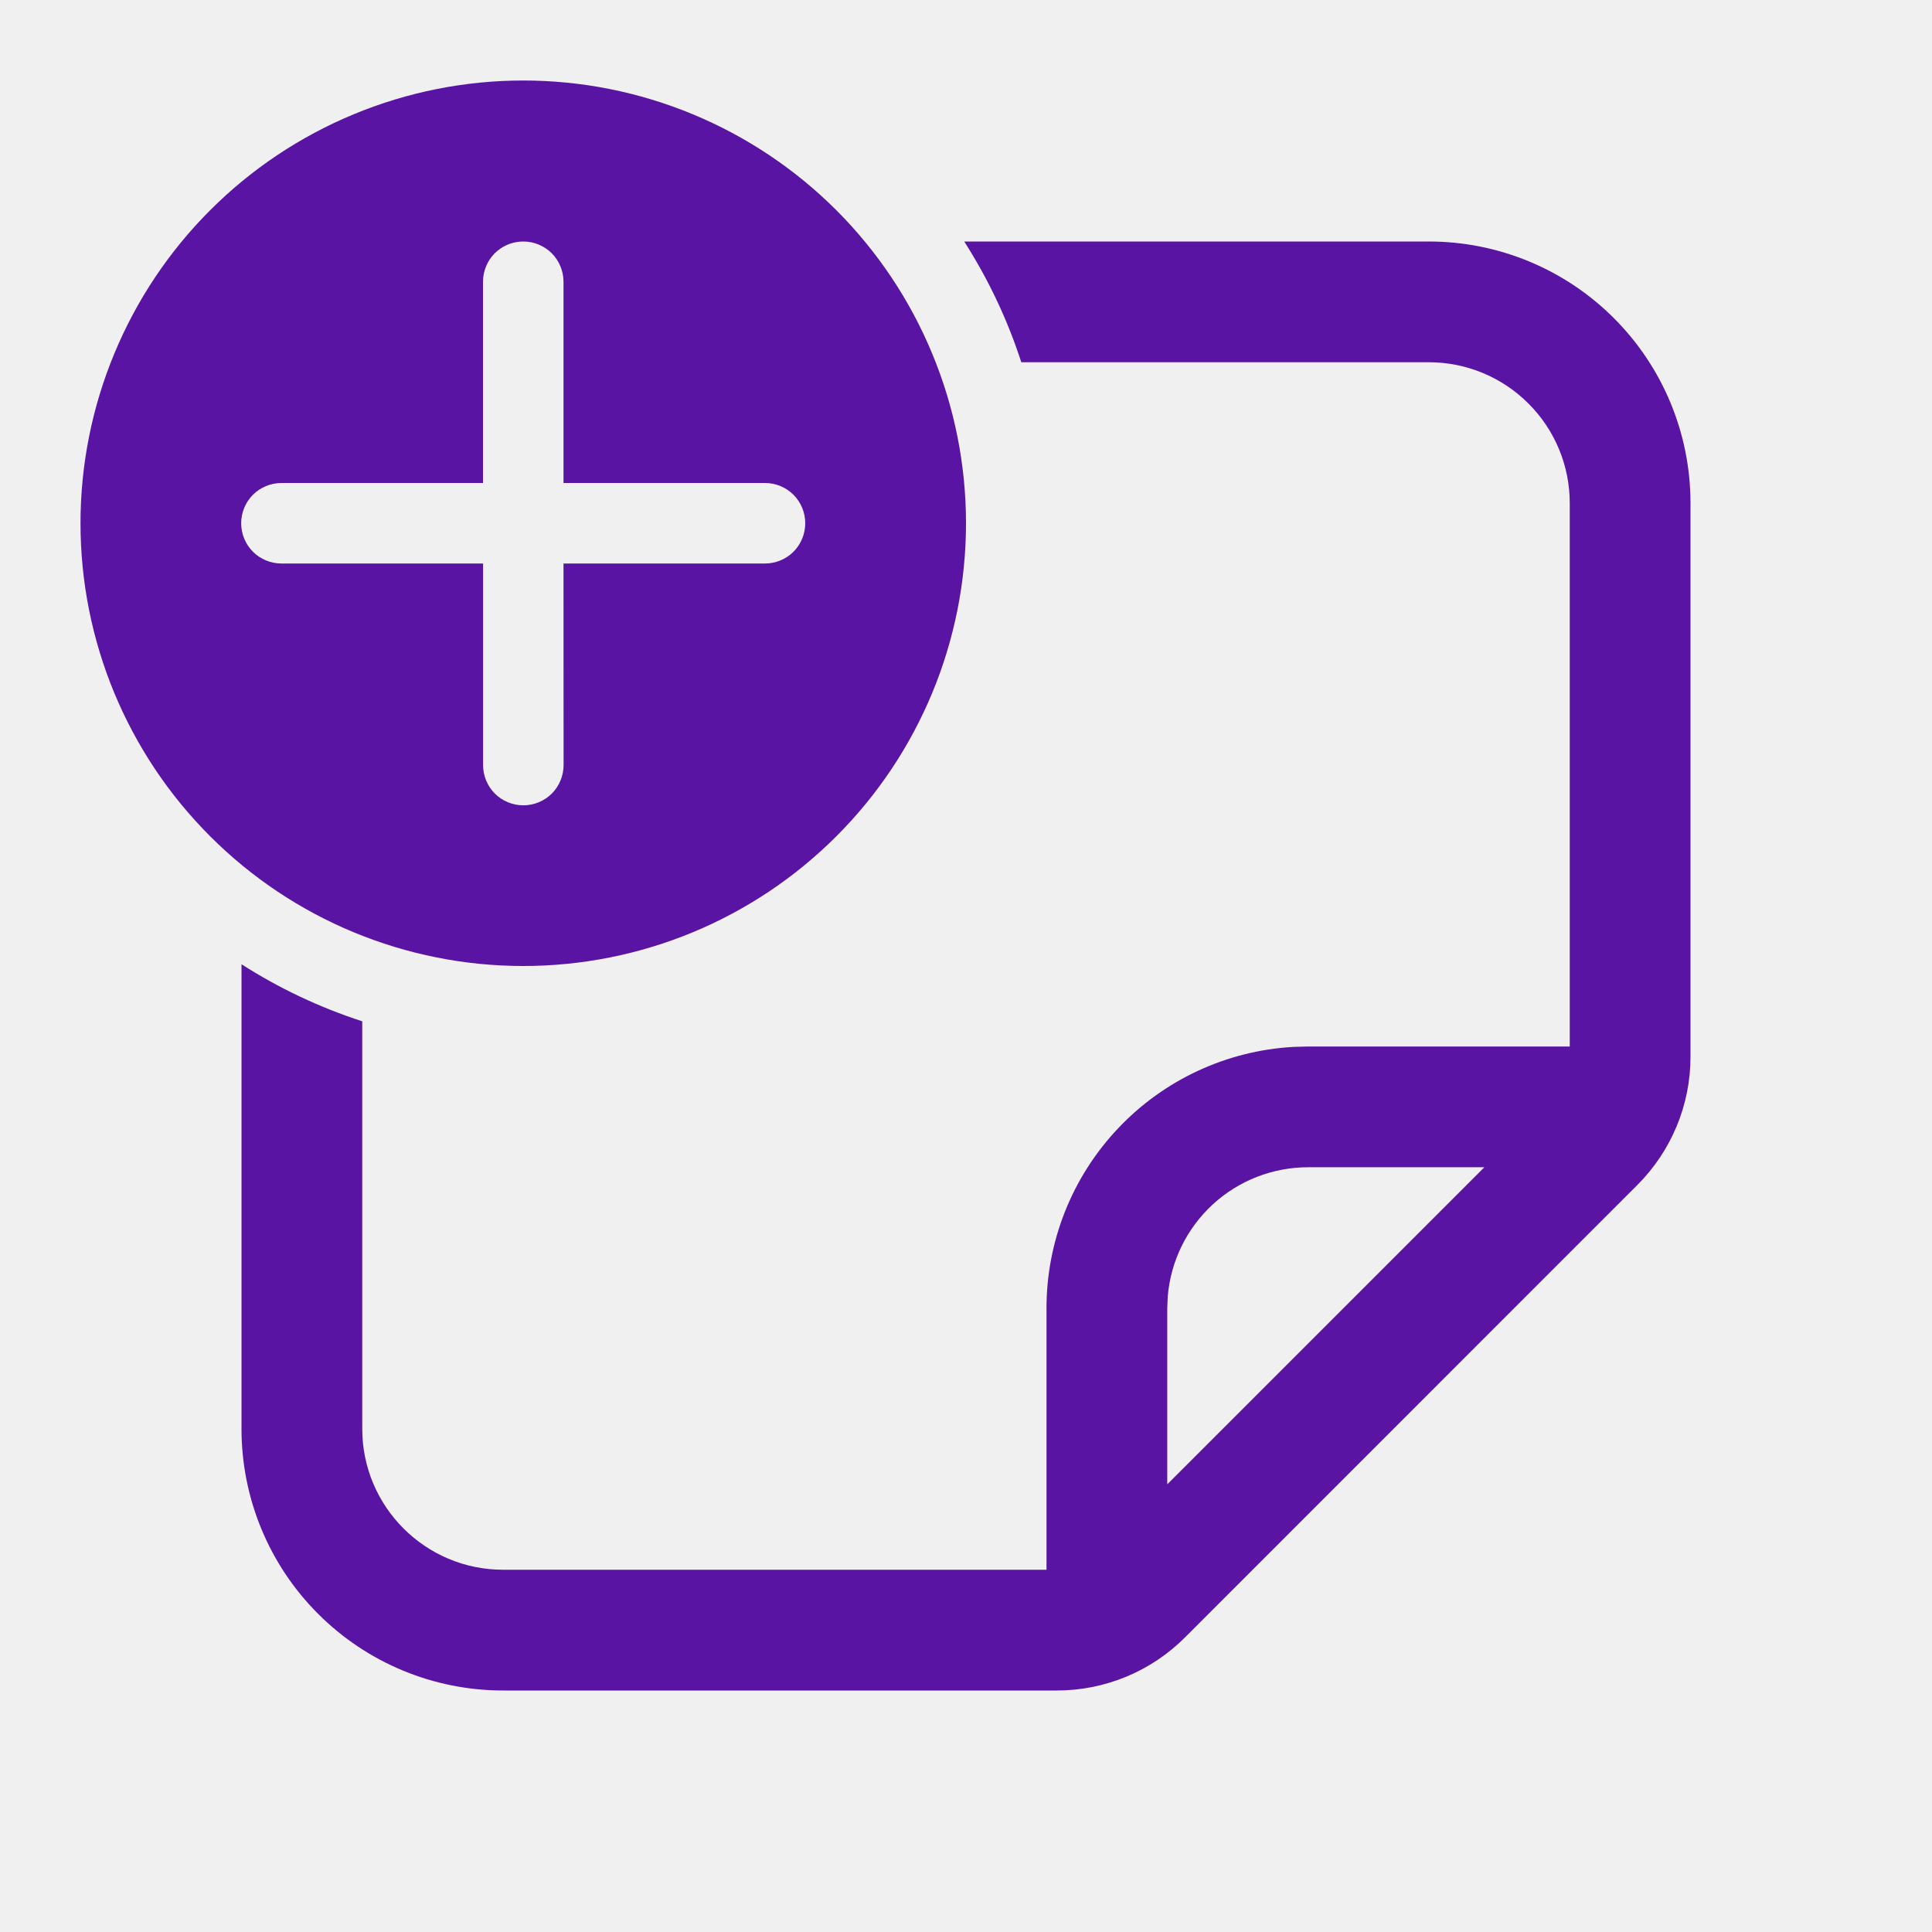
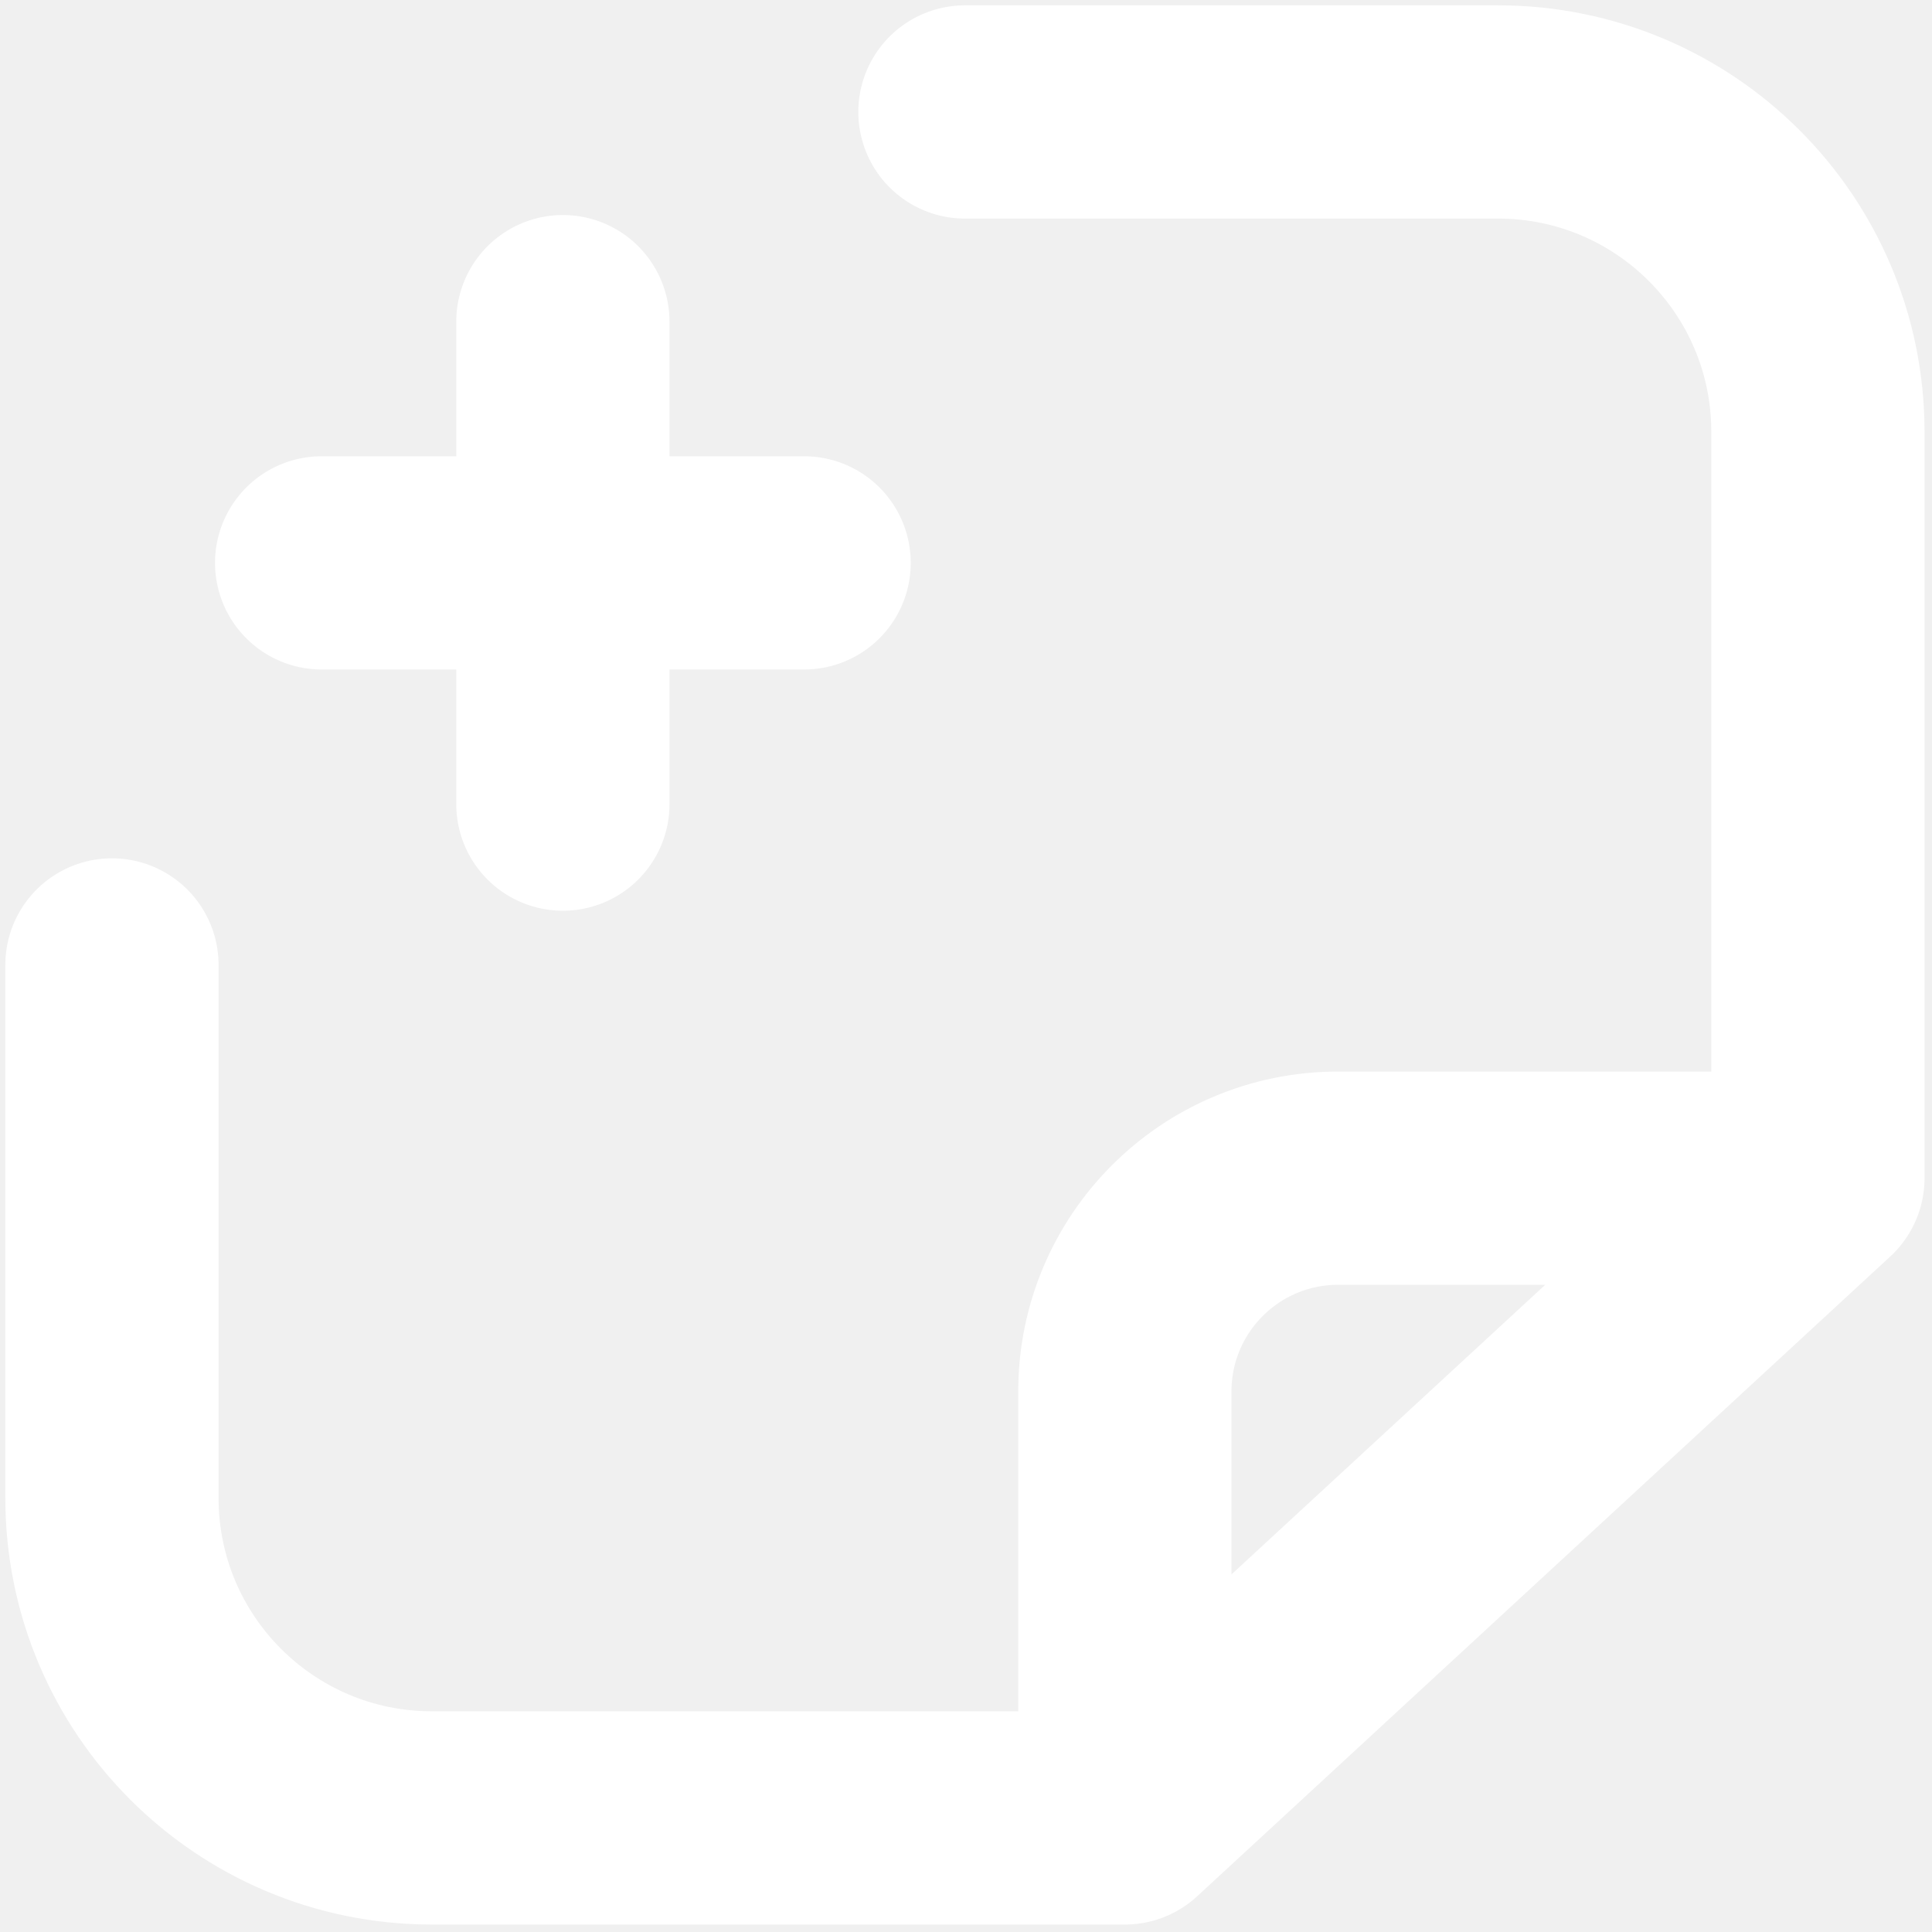
- <svg xmlns="http://www.w3.org/2000/svg" width="24" height="24" viewBox="0 0 24 24" fill="none">
-   <path d="M12 6.5C12 5.778 11.858 5.063 11.581 4.395C11.305 3.728 10.9 3.122 10.389 2.611C9.878 2.1 9.272 1.695 8.605 1.419C7.937 1.142 7.222 1 6.5 1C5.778 1 5.063 1.142 4.395 1.419C3.728 1.695 3.122 2.1 2.611 2.611C2.1 3.122 1.695 3.728 1.419 4.395C1.142 5.063 1 5.778 1 6.5C1 7.959 1.579 9.358 2.611 10.389C3.642 11.421 5.041 12 6.5 12C7.959 12 9.358 11.421 10.389 10.389C11.421 9.358 12 7.959 12 6.5ZM7 7L7.001 9.504C7.001 9.637 6.948 9.764 6.855 9.858C6.761 9.951 6.634 10.004 6.501 10.004C6.368 10.004 6.241 9.951 6.147 9.858C6.054 9.764 6.001 9.637 6.001 9.504V7H3.496C3.363 7 3.236 6.947 3.142 6.854C3.049 6.76 2.996 6.633 2.996 6.5C2.996 6.367 3.049 6.24 3.142 6.146C3.236 6.053 3.363 6 3.496 6H6V3.5C6 3.367 6.053 3.24 6.146 3.146C6.24 3.053 6.367 3 6.5 3C6.633 3 6.76 3.053 6.854 3.146C6.947 3.24 7 3.367 7 3.5V6H9.503C9.636 6 9.763 6.053 9.857 6.146C9.95 6.24 10.003 6.367 10.003 6.5C10.003 6.633 9.95 6.76 9.857 6.854C9.763 6.947 9.636 7 9.503 7H7ZM17.75 4.5H12.687C12.516 3.972 12.277 3.468 11.978 3H17.75C18.612 3 19.439 3.342 20.048 3.952C20.658 4.561 21 5.388 21 6.25V13.129C21 13.725 20.763 14.297 20.341 14.719L14.72 20.341C14.511 20.55 14.263 20.716 13.99 20.829C13.717 20.942 13.425 21 13.129 21H6.25C5.388 21 4.561 20.658 3.952 20.048C3.342 19.439 3 18.612 3 17.75V11.978C3.463 12.275 3.967 12.514 4.5 12.687V17.75C4.5 18.716 5.284 19.5 6.25 19.5H13V16.25C13 15.42 13.318 14.621 13.888 14.018C14.458 13.414 15.237 13.052 16.066 13.005L16.25 13H19.5V6.25C19.5 5.786 19.316 5.341 18.987 5.013C18.659 4.684 18.214 4.5 17.75 4.5ZM18.439 14.5H16.25C15.811 14.5 15.387 14.665 15.064 14.963C14.741 15.261 14.542 15.669 14.506 16.107L14.5 16.25V18.439L18.439 14.5Z" fill="#5914A3" />
+ <svg xmlns="http://www.w3.org/2000/svg" width="604" height="604" viewBox="0 0 604 604" fill="none">
+   <path d="M568.333 368.333V135C568.333 79.772 523.563 35 468.333 35H301.667M568.333 368.333L351.667 568.333M568.333 368.333H418.333C381.513 368.333 351.667 398.18 351.667 435V568.333M351.667 568.333H135C79.772 568.333 35 523.563 35 468.333V301.667" stroke="white" stroke-width="66.667" stroke-linecap="round" stroke-linejoin="round" />
+   <path d="M175.972 100.556V175.972M175.972 175.972V251.389M175.972 175.972H100.556M175.972 175.972H251.389" stroke="white" stroke-width="66.667" stroke-linecap="round" stroke-linejoin="round" />
</svg>
